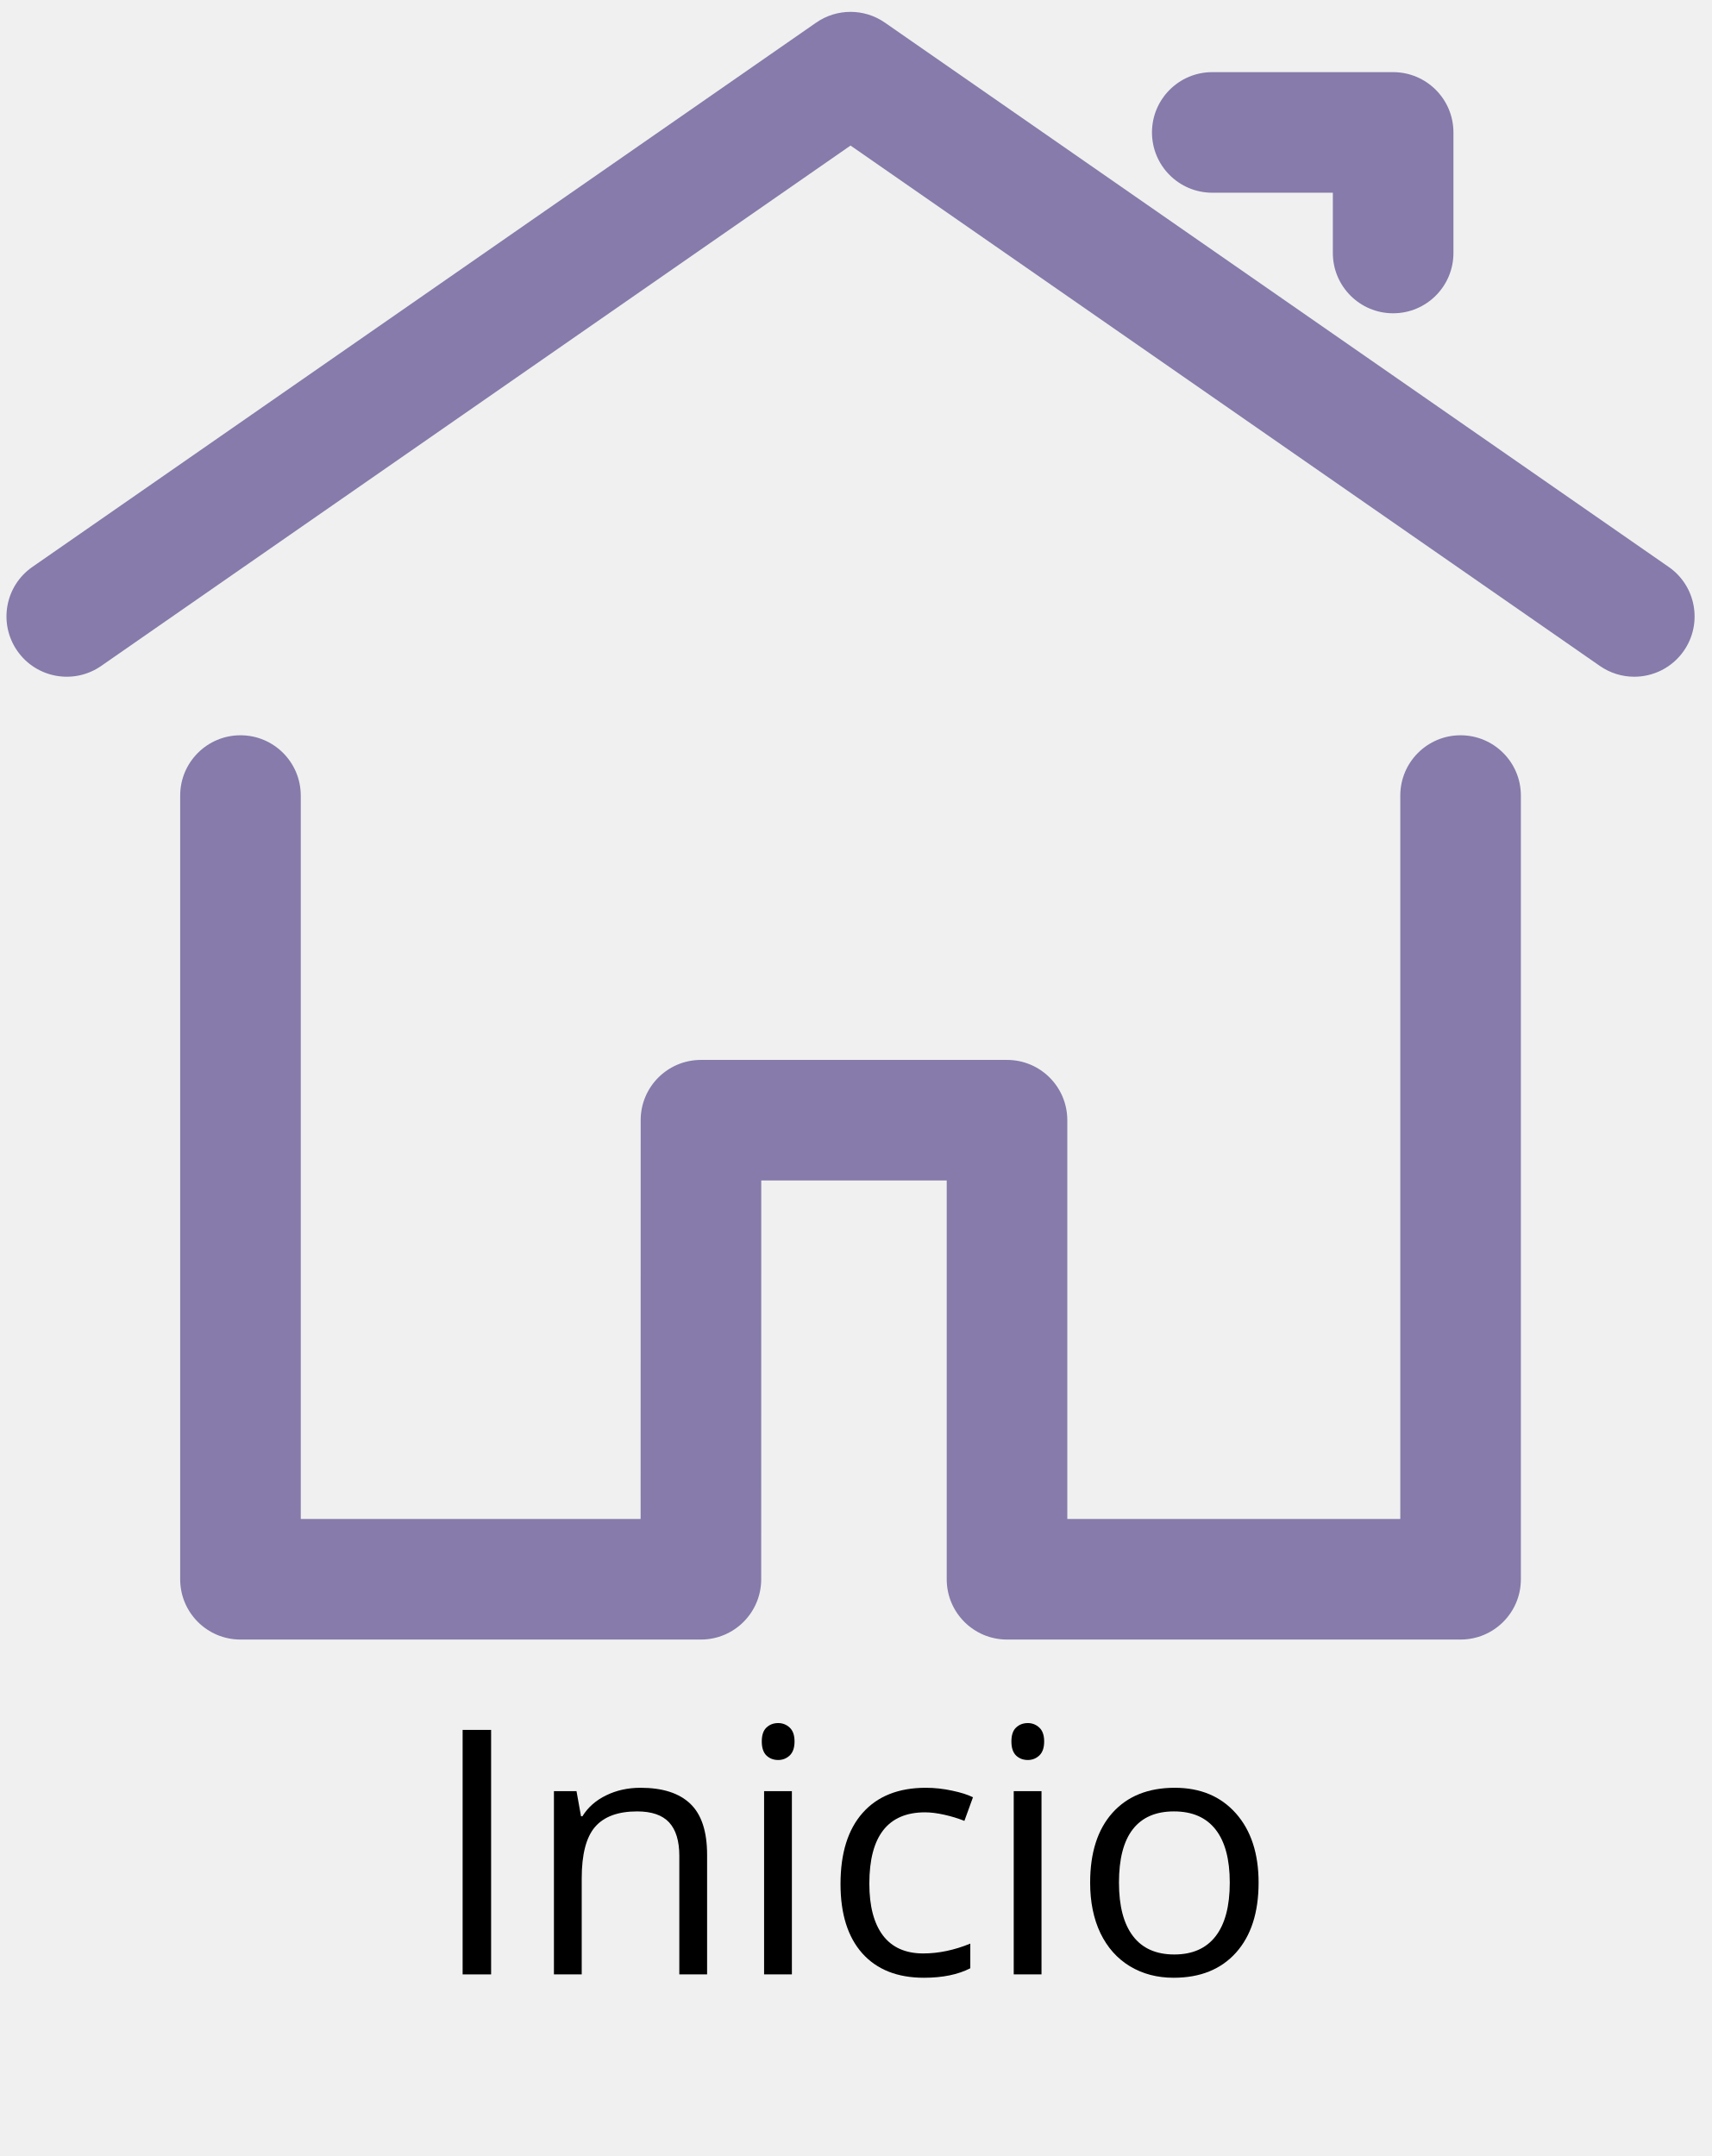
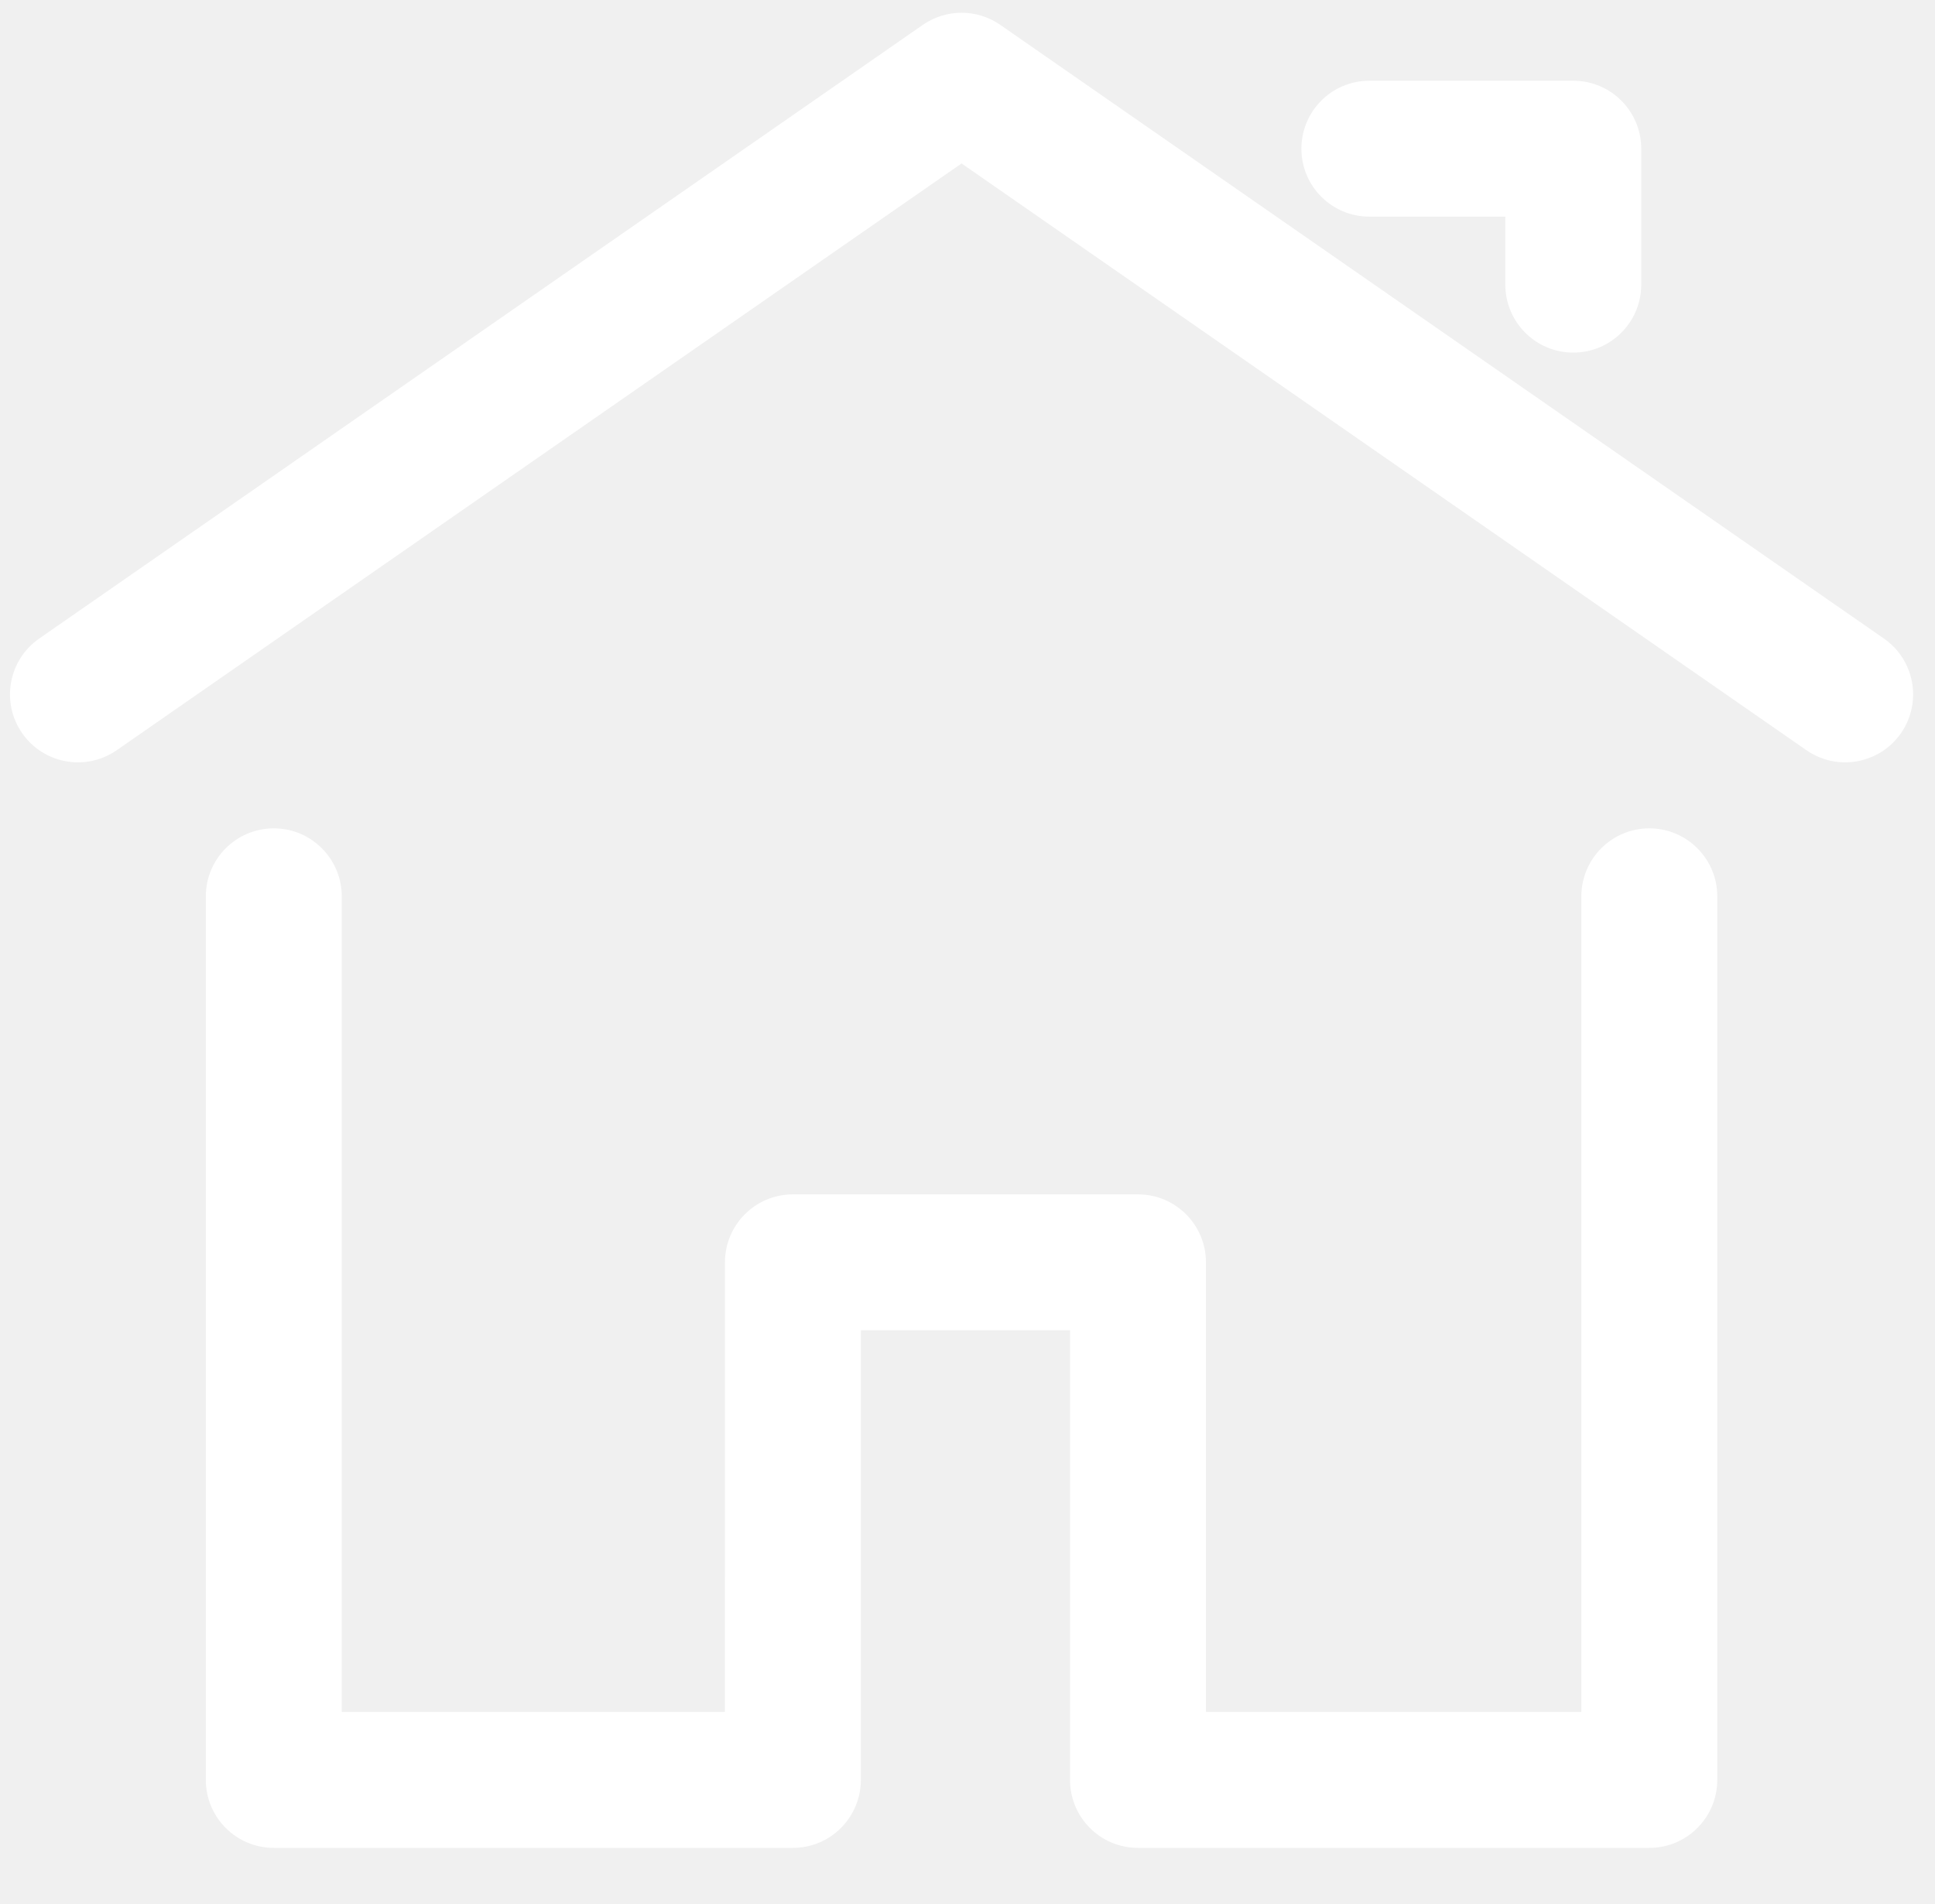
- <svg xmlns="http://www.w3.org/2000/svg" width="308" zoomAndPan="magnify" viewBox="0 0 230.88 291" height="388" preserveAspectRatio="xMidYMid meet" version="1.0">
+ <svg xmlns="http://www.w3.org/2000/svg" width="308" zoomAndPan="magnify" viewBox="0 0 230.88 227.25" height="303" preserveAspectRatio="xMidYMid meet" version="1.0">
  <defs>
    <g />
-     <clipPath id="31d1522fa6">
-       <path d="M 24 99 L 206 99 L 206 221.961 L 24 221.961 Z M 24 99 " clip-rule="nonzero" />
-     </clipPath>
-     <clipPath id="283ade0173">
-       <rect x="0" width="120" y="0" height="64" />
+     <clipPath id="3f0c29b4b2">
+       <rect x="0" width="6" y="0" height="22" />
    </clipPath>
  </defs>
-   <path fill="#867baa" d="M 13.59 89.887 L 114.73 19.645 L 215.867 89.887 C 217.281 90.867 218.898 91.34 220.5 91.34 C 223.074 91.34 225.609 90.121 227.191 87.844 C 229.754 84.152 228.84 79.082 225.148 76.52 L 119.367 3.055 C 116.578 1.117 112.879 1.117 110.09 3.055 L 4.309 76.52 C 0.617 79.082 -0.293 84.152 2.27 87.844 C 4.832 91.531 9.895 92.449 13.59 89.887 Z M 13.59 89.887 " fill-opacity="1" fill-rule="nonzero" />
-   <path fill="#867baa" d="M 163.551 26.012 L 179.824 26.012 L 179.824 34.148 C 179.824 38.641 183.465 42.285 187.961 42.285 C 192.453 42.285 196.098 38.641 196.098 34.148 L 196.098 17.875 C 196.098 13.383 192.453 9.738 187.961 9.738 L 163.551 9.738 C 159.055 9.738 155.414 13.383 155.414 17.875 C 155.414 22.367 159.055 26.012 163.551 26.012 Z M 163.551 26.012 " fill-opacity="1" fill-rule="nonzero" />
-   <g clip-path="url(#31d1522fa6)">
-     <path fill="#867baa" d="M 135.848 221.293 L 197.062 221.293 C 201.555 221.293 205.199 217.652 205.199 213.156 L 205.199 107.379 C 205.199 102.887 201.555 99.242 197.062 99.242 C 192.566 99.242 188.926 102.887 188.926 107.379 L 188.926 205.02 L 143.984 205.02 L 143.984 151.195 C 143.984 146.699 140.344 143.059 135.848 143.059 L 94.543 143.059 C 90.047 143.059 86.406 146.699 86.406 151.195 L 86.398 205.02 L 40.531 205.02 L 40.531 107.379 C 40.531 102.887 36.891 99.242 32.395 99.242 C 27.902 99.242 24.258 102.887 24.258 107.379 L 24.258 213.156 C 24.258 217.652 27.902 221.293 32.395 221.293 L 94.535 221.293 C 99.027 221.293 102.672 217.652 102.672 213.156 L 102.68 159.332 L 127.711 159.332 L 127.711 213.156 C 127.711 217.652 131.355 221.293 135.848 221.293 Z M 135.848 221.293 " fill-opacity="1" fill-rule="nonzero" />
-   </g>
-   <g transform="matrix(1, 0, 0, 1, 55, 217)">
-     <g clip-path="url(#283ade0173)">
-       <g fill="#000000" fill-opacity="1">
-         <g transform="translate(2.845605, 49.48874)">
+   <path fill="#ffffff" d="M 13.875 89.562 L 114.73 19.512 L 215.59 89.562 C 217 90.539 218.609 91.012 220.207 91.012 C 222.773 91.012 225.305 89.797 226.879 87.527 C 229.434 83.844 228.523 78.789 224.844 76.234 L 119.359 2.973 C 116.578 1.039 112.883 1.039 110.102 2.973 L 4.617 76.234 C 0.938 78.789 0.027 83.844 2.582 87.527 C 5.137 91.203 10.188 92.117 13.875 89.562 Z M 13.875 89.562 " fill-opacity="1" fill-rule="nonzero" />
+   <path fill="#ffffff" d="M 163.414 25.863 L 179.645 25.863 L 179.645 33.98 C 179.645 38.461 183.277 42.094 187.758 42.094 C 192.238 42.094 195.871 38.461 195.871 33.98 L 195.871 17.75 C 195.871 13.27 192.238 9.637 187.758 9.637 L 163.414 9.637 C 158.934 9.637 155.301 13.27 155.301 17.75 C 155.301 22.23 158.934 25.863 163.414 25.863 Z M 163.414 25.863 " fill-opacity="1" fill-rule="nonzero" />
+   <path fill="#ffffff" d="M 135.793 220.605 L 196.836 220.605 C 201.316 220.605 204.949 216.973 204.949 212.492 L 204.949 107.008 C 204.949 102.527 201.316 98.891 196.836 98.891 C 192.355 98.891 188.723 102.527 188.723 107.008 L 188.723 204.379 L 143.906 204.379 L 143.906 150.699 C 143.906 146.219 140.273 142.586 135.793 142.586 L 94.598 142.586 C 90.117 142.586 86.484 146.219 86.484 150.699 L 86.477 204.379 L 40.738 204.379 L 40.738 107.008 C 40.738 102.527 37.105 98.891 32.625 98.891 C 28.145 98.891 24.512 102.527 24.512 107.008 L 24.512 212.492 C 24.512 216.973 28.145 220.605 32.625 220.605 L 94.59 220.605 C 99.074 220.605 102.707 216.973 102.707 212.492 L 102.715 158.812 L 127.68 158.812 L 127.68 212.492 C 127.68 216.973 131.312 220.605 135.793 220.605 Z M 135.793 220.605 " fill-opacity="1" fill-rule="nonzero" />
+   <g transform="matrix(1, 0, 0, 1, 160, 201)">
+     <g clip-path="url(#3f0c29b4b2)">
+       <g fill="#ffffff" fill-opacity="1">
+         <g transform="translate(0.648521, 17.0158)">
          <g>
-             <path d="M 4.531 0 L 4.531 -33 L 8.375 -33 L 8.375 0 Z M 4.531 0 " />
-           </g>
-         </g>
-         <g transform="translate(15.73033, 49.48874)">
-           <g>
-             <path d="M 20.891 0 L 20.891 -16 C 20.891 -18.02 20.43 -19.523 19.516 -20.516 C 18.598 -21.504 17.16 -22 15.203 -22 C 12.617 -22 10.723 -21.301 9.516 -19.906 C 8.316 -18.508 7.719 -16.195 7.719 -12.969 L 7.719 0 L 3.969 0 L 3.969 -24.734 L 7.016 -24.734 L 7.625 -21.344 L 7.812 -21.344 C 8.57 -22.562 9.645 -23.504 11.031 -24.172 C 12.414 -24.848 13.957 -25.188 15.656 -25.188 C 18.633 -25.188 20.875 -24.469 22.375 -23.031 C 23.883 -21.594 24.641 -19.297 24.641 -16.141 L 24.641 0 Z M 20.891 0 " />
-           </g>
-         </g>
-         <g transform="translate(44.09479, 49.48874)">
-           <g>
-             <path d="M 7.719 0 L 3.969 0 L 3.969 -24.734 L 7.719 -24.734 Z M 3.656 -31.438 C 3.656 -32.289 3.863 -32.914 4.281 -33.312 C 4.707 -33.719 5.238 -33.922 5.875 -33.922 C 6.469 -33.922 6.984 -33.719 7.422 -33.312 C 7.859 -32.906 8.078 -32.281 8.078 -31.438 C 8.078 -30.594 7.859 -29.961 7.422 -29.547 C 6.984 -29.141 6.469 -28.938 5.875 -28.938 C 5.238 -28.938 4.707 -29.141 4.281 -29.547 C 3.863 -29.961 3.656 -30.594 3.656 -31.438 Z M 3.656 -31.438 " />
-           </g>
-         </g>
-         <g transform="translate(55.78357, 49.48874)">
-           <g>
-             <path d="M 13.859 0.453 C 10.273 0.453 7.5 -0.645 5.531 -2.844 C 3.57 -5.051 2.594 -8.172 2.594 -12.203 C 2.594 -16.348 3.586 -19.547 5.578 -21.797 C 7.578 -24.055 10.422 -25.188 14.109 -25.188 C 15.297 -25.188 16.484 -25.055 17.672 -24.797 C 18.859 -24.547 19.789 -24.25 20.469 -23.906 L 19.312 -20.719 C 18.488 -21.051 17.586 -21.328 16.609 -21.547 C 15.629 -21.766 14.766 -21.875 14.016 -21.875 C 8.992 -21.875 6.484 -18.664 6.484 -12.25 C 6.484 -9.219 7.094 -6.891 8.312 -5.266 C 9.539 -3.641 11.359 -2.828 13.766 -2.828 C 15.828 -2.828 17.941 -3.27 20.109 -4.156 L 20.109 -0.828 C 18.453 0.023 16.367 0.453 13.859 0.453 Z M 13.859 0.453 " />
-           </g>
-         </g>
-         <g transform="translate(77.78464, 49.48874)">
-           <g>
-             <path d="M 7.719 0 L 3.969 0 L 3.969 -24.734 L 7.719 -24.734 Z M 3.656 -31.438 C 3.656 -32.289 3.863 -32.914 4.281 -33.312 C 4.707 -33.719 5.238 -33.922 5.875 -33.922 C 6.469 -33.922 6.984 -33.719 7.422 -33.312 C 7.859 -32.906 8.078 -32.281 8.078 -31.438 C 8.078 -30.594 7.859 -29.961 7.422 -29.547 C 6.984 -29.141 6.469 -28.938 5.875 -28.938 C 5.238 -28.938 4.707 -29.141 4.281 -29.547 C 3.863 -29.961 3.656 -30.594 3.656 -31.438 Z M 3.656 -31.438 " />
-           </g>
-         </g>
-         <g transform="translate(89.47341, 49.48874)">
-           <g>
-             <path d="M 25.328 -12.391 C 25.328 -8.359 24.312 -5.207 22.281 -2.938 C 20.25 -0.676 17.441 0.453 13.859 0.453 C 11.648 0.453 9.688 -0.062 7.969 -1.094 C 6.25 -2.133 4.922 -3.625 3.984 -5.562 C 3.055 -7.508 2.594 -9.785 2.594 -12.391 C 2.594 -16.422 3.598 -19.562 5.609 -21.812 C 7.629 -24.062 10.43 -25.188 14.016 -25.188 C 17.473 -25.188 20.223 -24.035 22.266 -21.734 C 24.305 -19.43 25.328 -16.316 25.328 -12.391 Z M 6.484 -12.391 C 6.484 -9.234 7.113 -6.828 8.375 -5.172 C 9.633 -3.516 11.492 -2.688 13.953 -2.688 C 16.398 -2.688 18.258 -3.508 19.531 -5.156 C 20.801 -6.801 21.438 -9.211 21.438 -12.391 C 21.438 -15.535 20.801 -17.922 19.531 -19.547 C 18.258 -21.18 16.383 -22 13.906 -22 C 11.445 -22 9.594 -21.191 8.344 -19.578 C 7.102 -17.973 6.484 -15.578 6.484 -12.391 Z M 6.484 -12.391 " />
+             <path d="M 1.156 -0.797 C 1.156 -1.141 1.227 -1.395 1.375 -1.562 C 1.531 -1.738 1.754 -1.828 2.047 -1.828 C 2.336 -1.828 2.566 -1.738 2.734 -1.562 C 2.898 -1.395 2.984 -1.141 2.984 -0.797 C 2.984 -0.473 2.898 -0.223 2.734 -0.047 C 2.566 0.129 2.336 0.219 2.047 0.219 C 1.785 0.219 1.57 0.141 1.406 -0.016 C 1.238 -0.18 1.156 -0.441 1.156 -0.797 Z M 1.156 -0.797 " />
          </g>
        </g>
      </g>
    </g>
  </g>
</svg>
